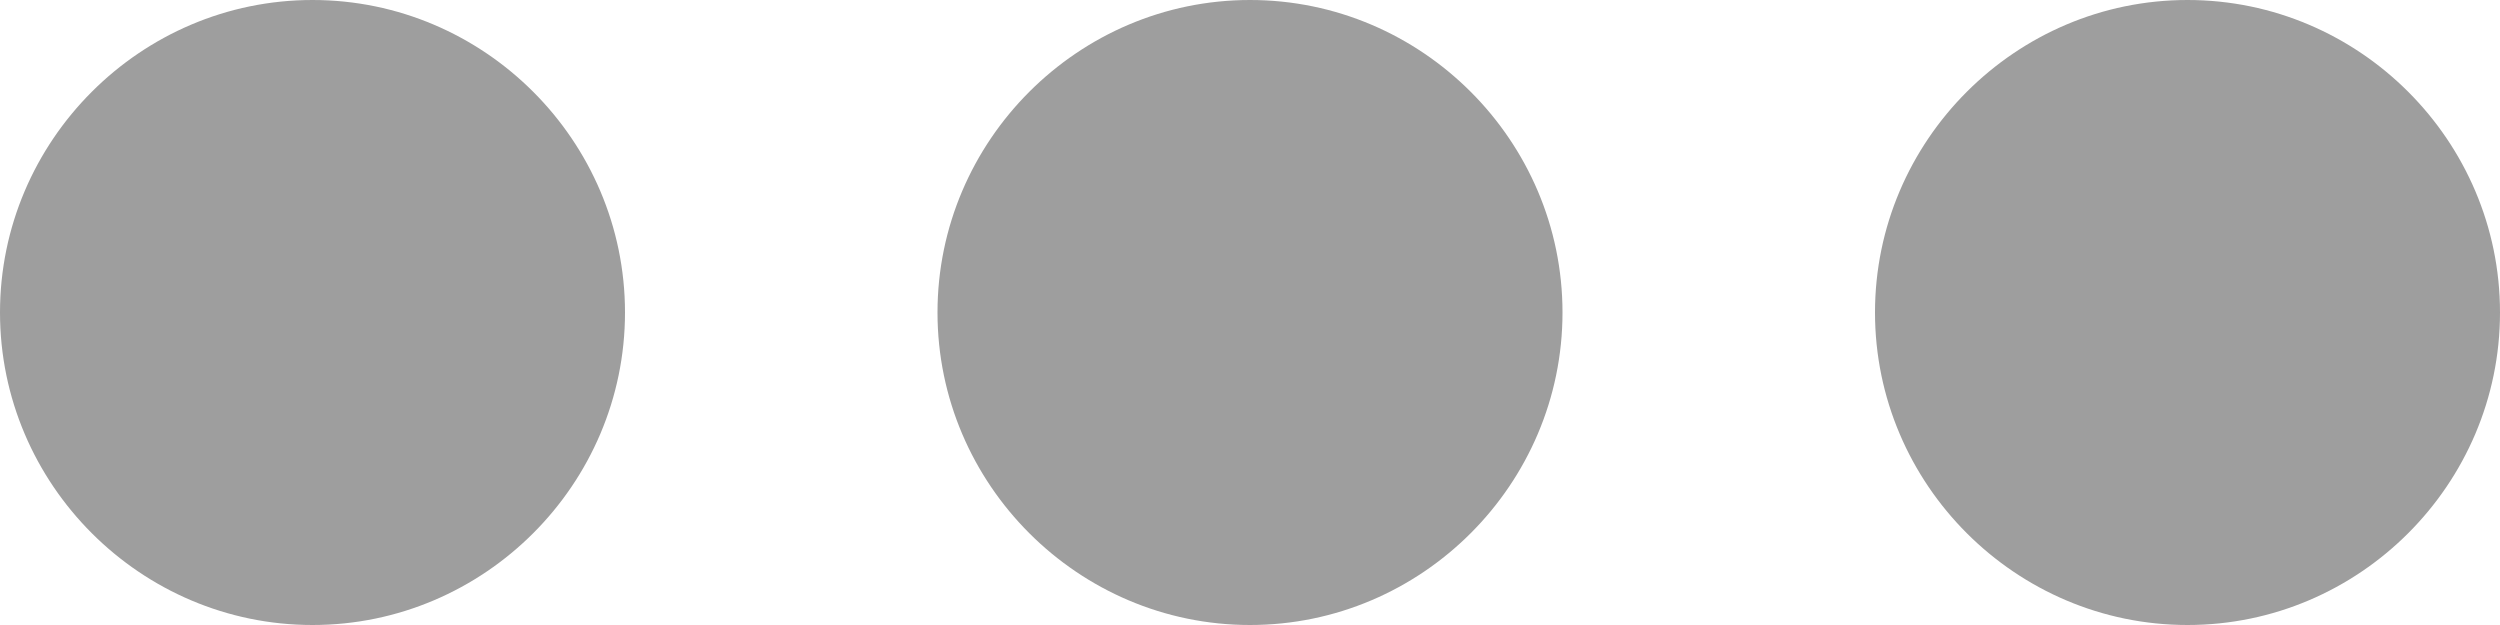
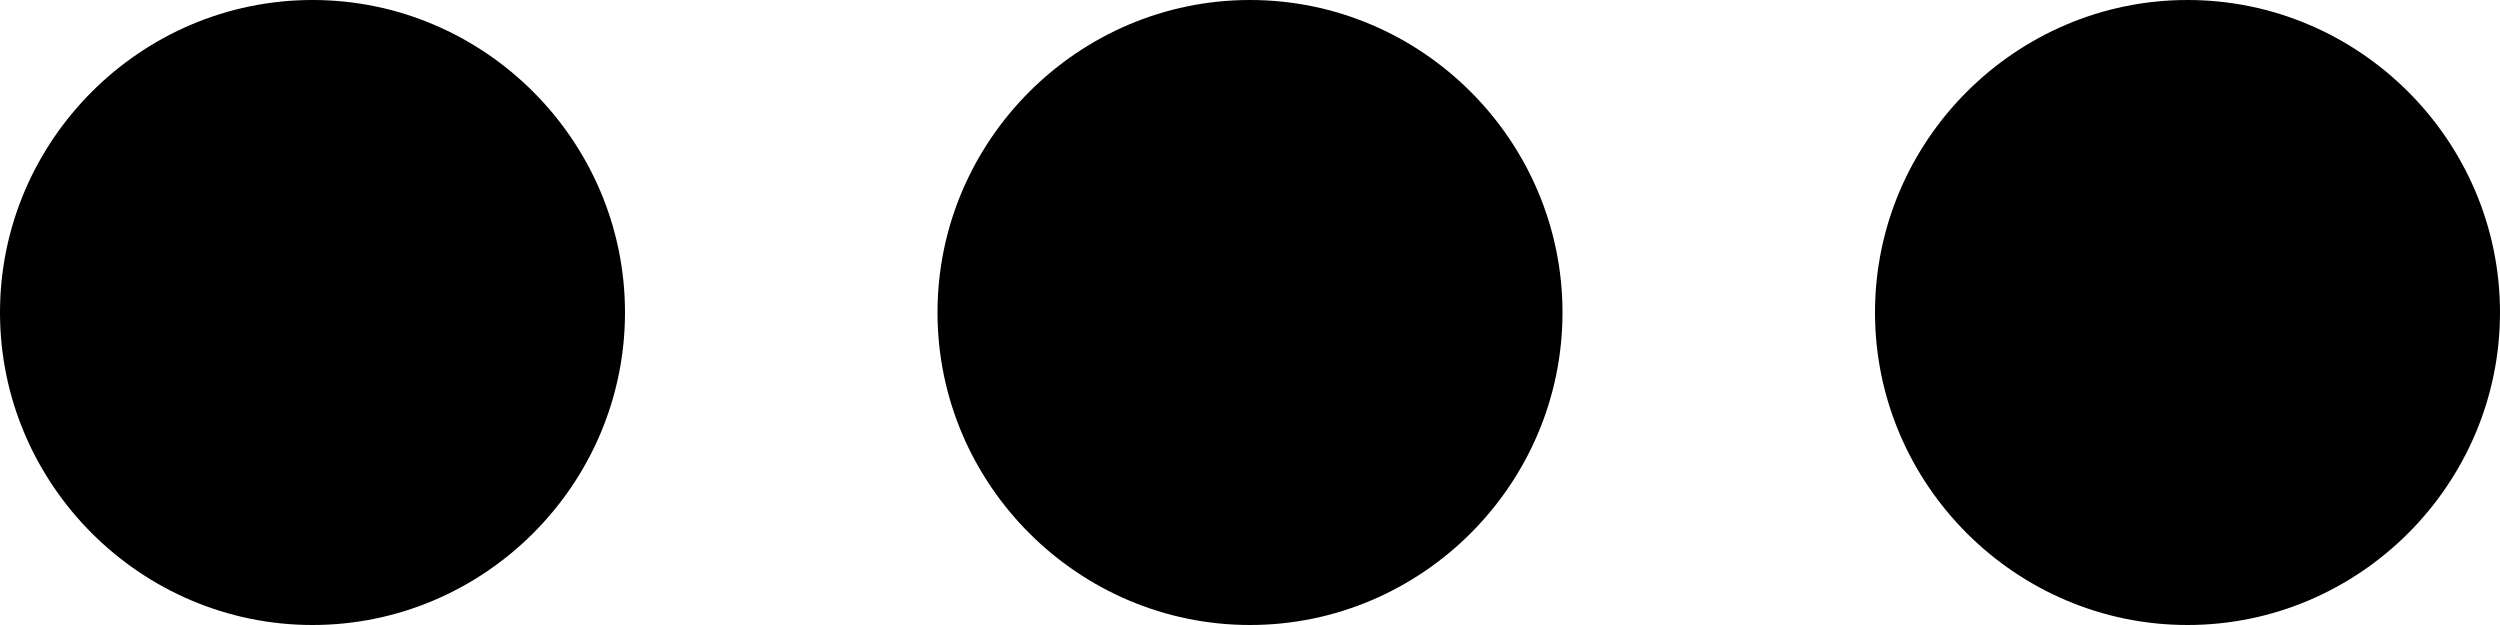
<svg xmlns="http://www.w3.org/2000/svg" version="1.1" width="128" height="32" viewBox="0 0 128 32">
-   <path fill="#9e9e9e" d="M16 0c-8.8 0-16 7.2-16 16s7.2 16 16 16c8.8 0 16-7.2 16-16s-7.2-16-16-16zM112 0c-8.8 0-16 7.2-16 16s7.2 16 16 16c8.8 0 16-7.2 16-16s-7.2-16-16-16zM64 0c-8.8 0-16 7.2-16 16s7.2 16 16 16c8.8 0 16-7.2 16-16s-7.2-16-16-16z" />
+   <path d="M16 0c-8.8 0-16 7.2-16 16s7.2 16 16 16c8.8 0 16-7.2 16-16s-7.2-16-16-16zM112 0c-8.8 0-16 7.2-16 16s7.2 16 16 16c8.8 0 16-7.2 16-16s-7.2-16-16-16zM64 0c-8.8 0-16 7.2-16 16s7.2 16 16 16c8.8 0 16-7.2 16-16s-7.2-16-16-16z" />
</svg>
